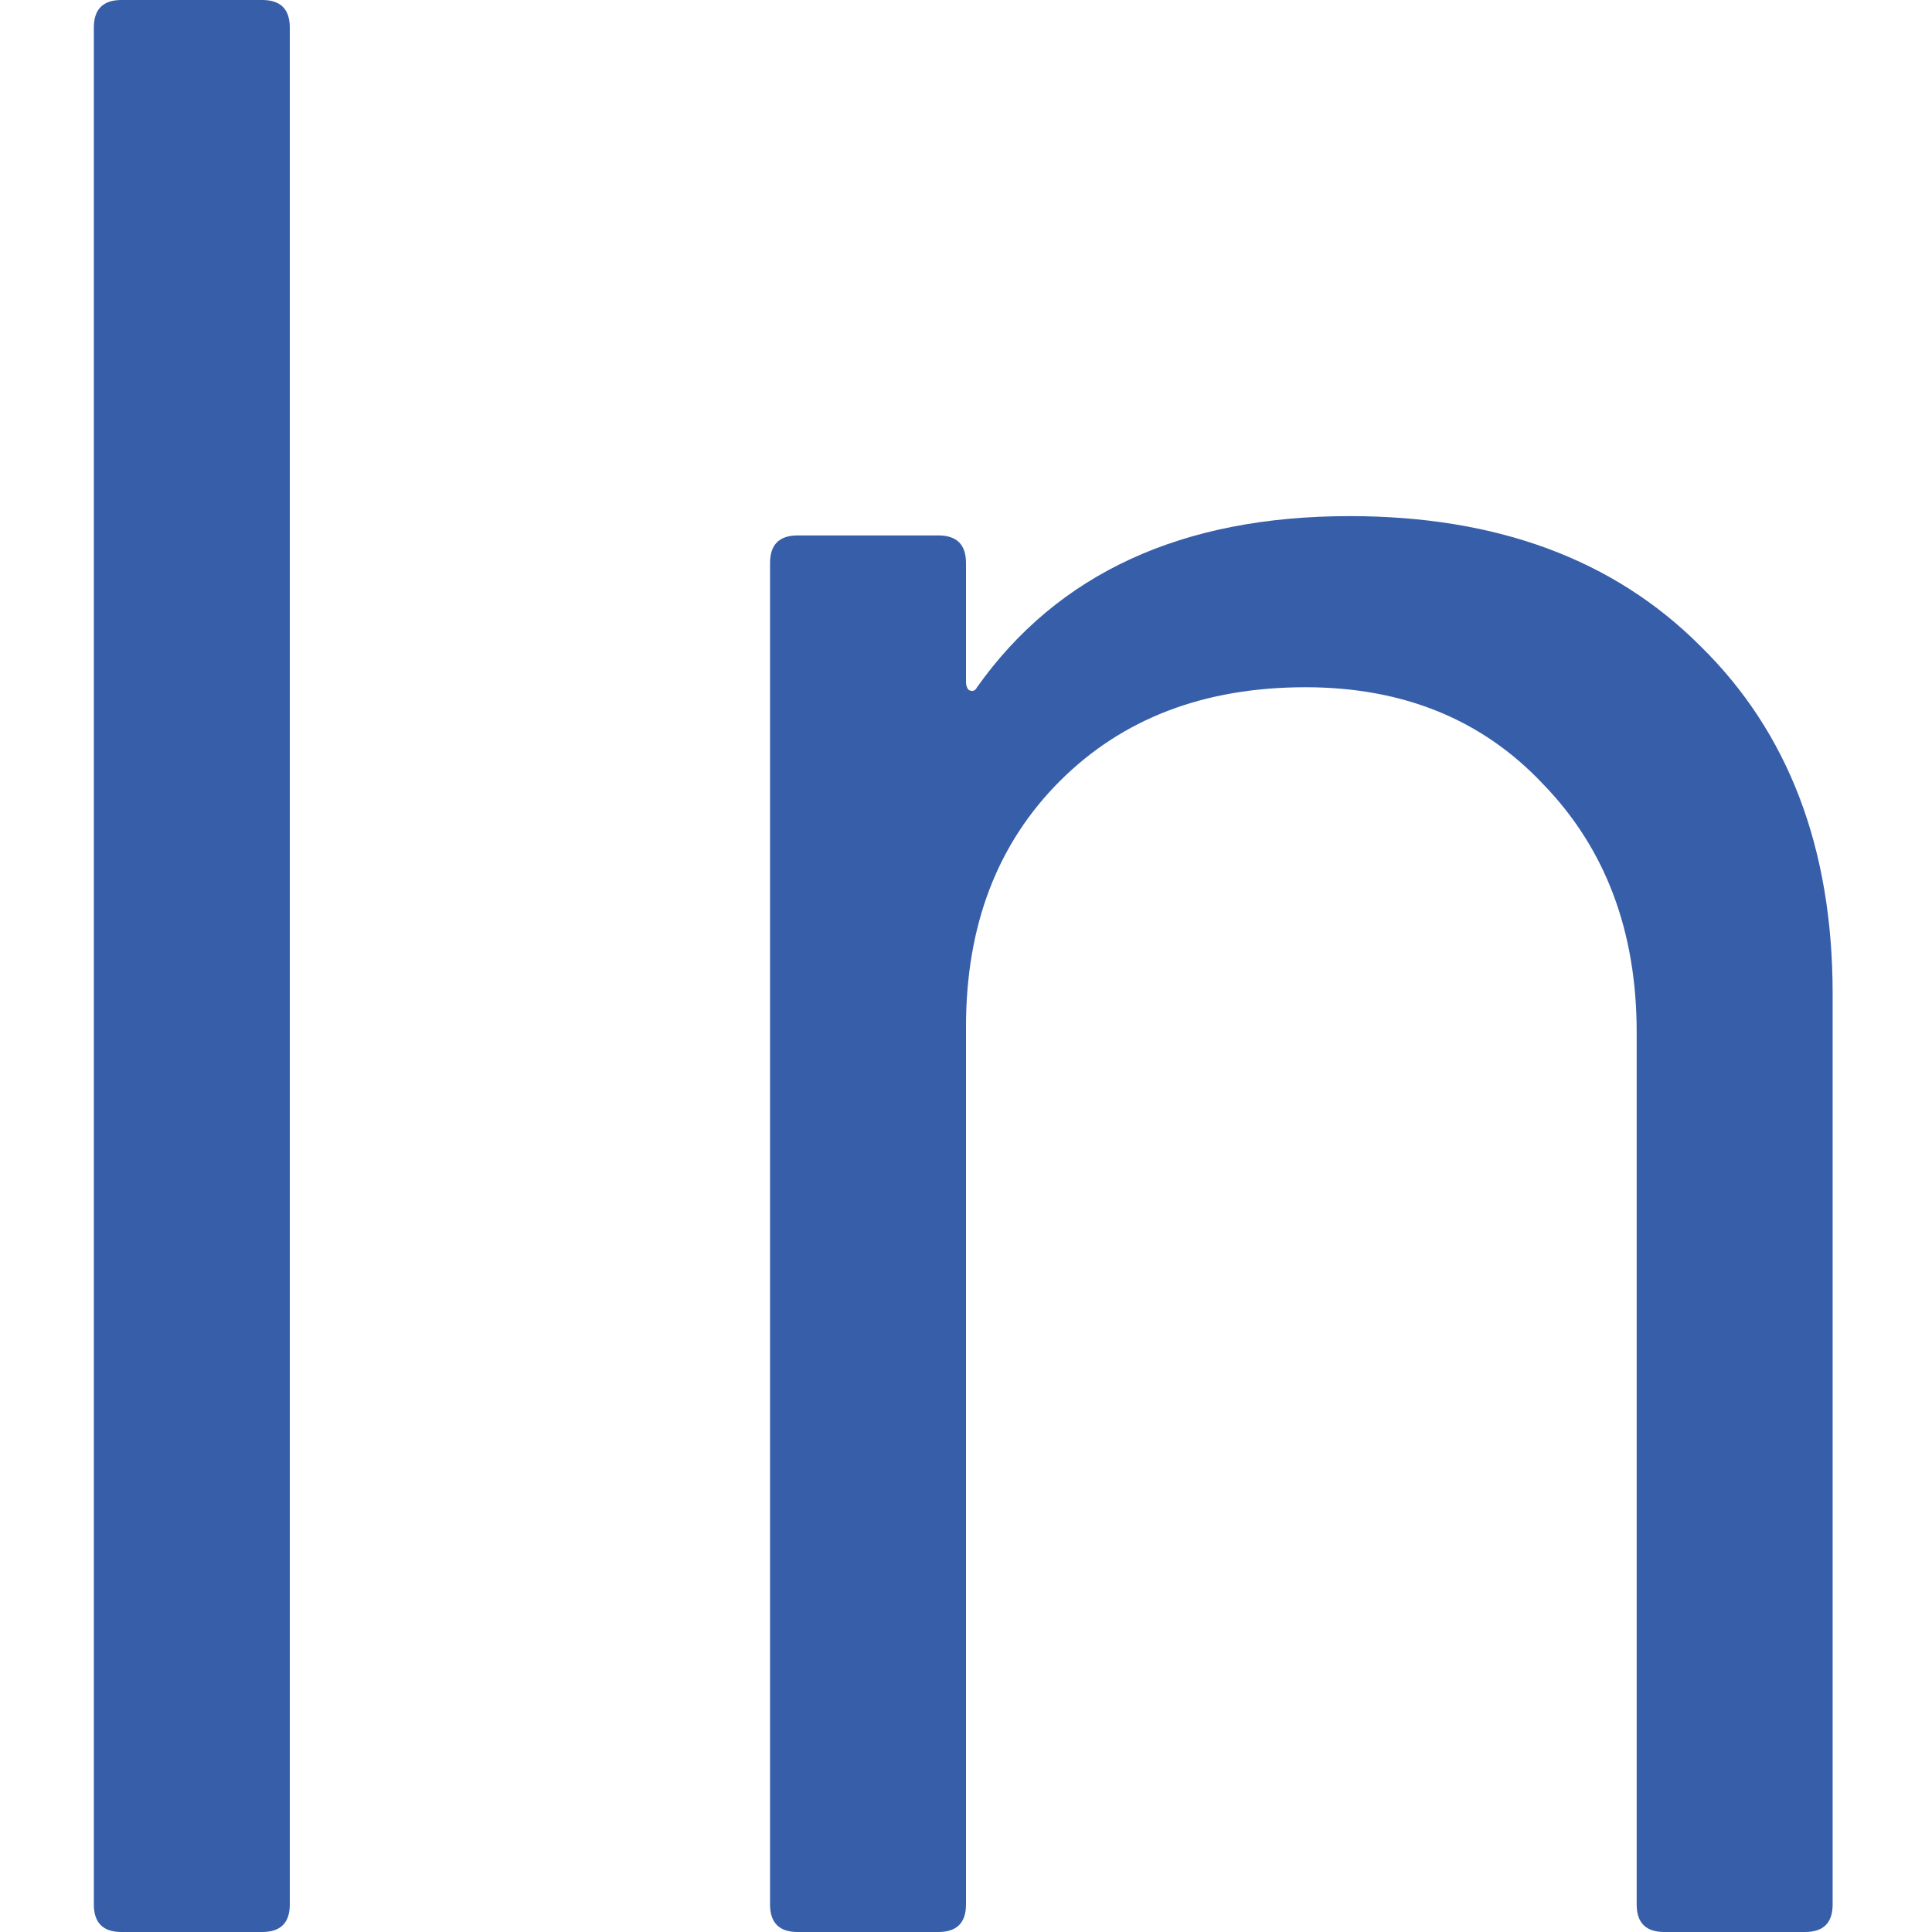
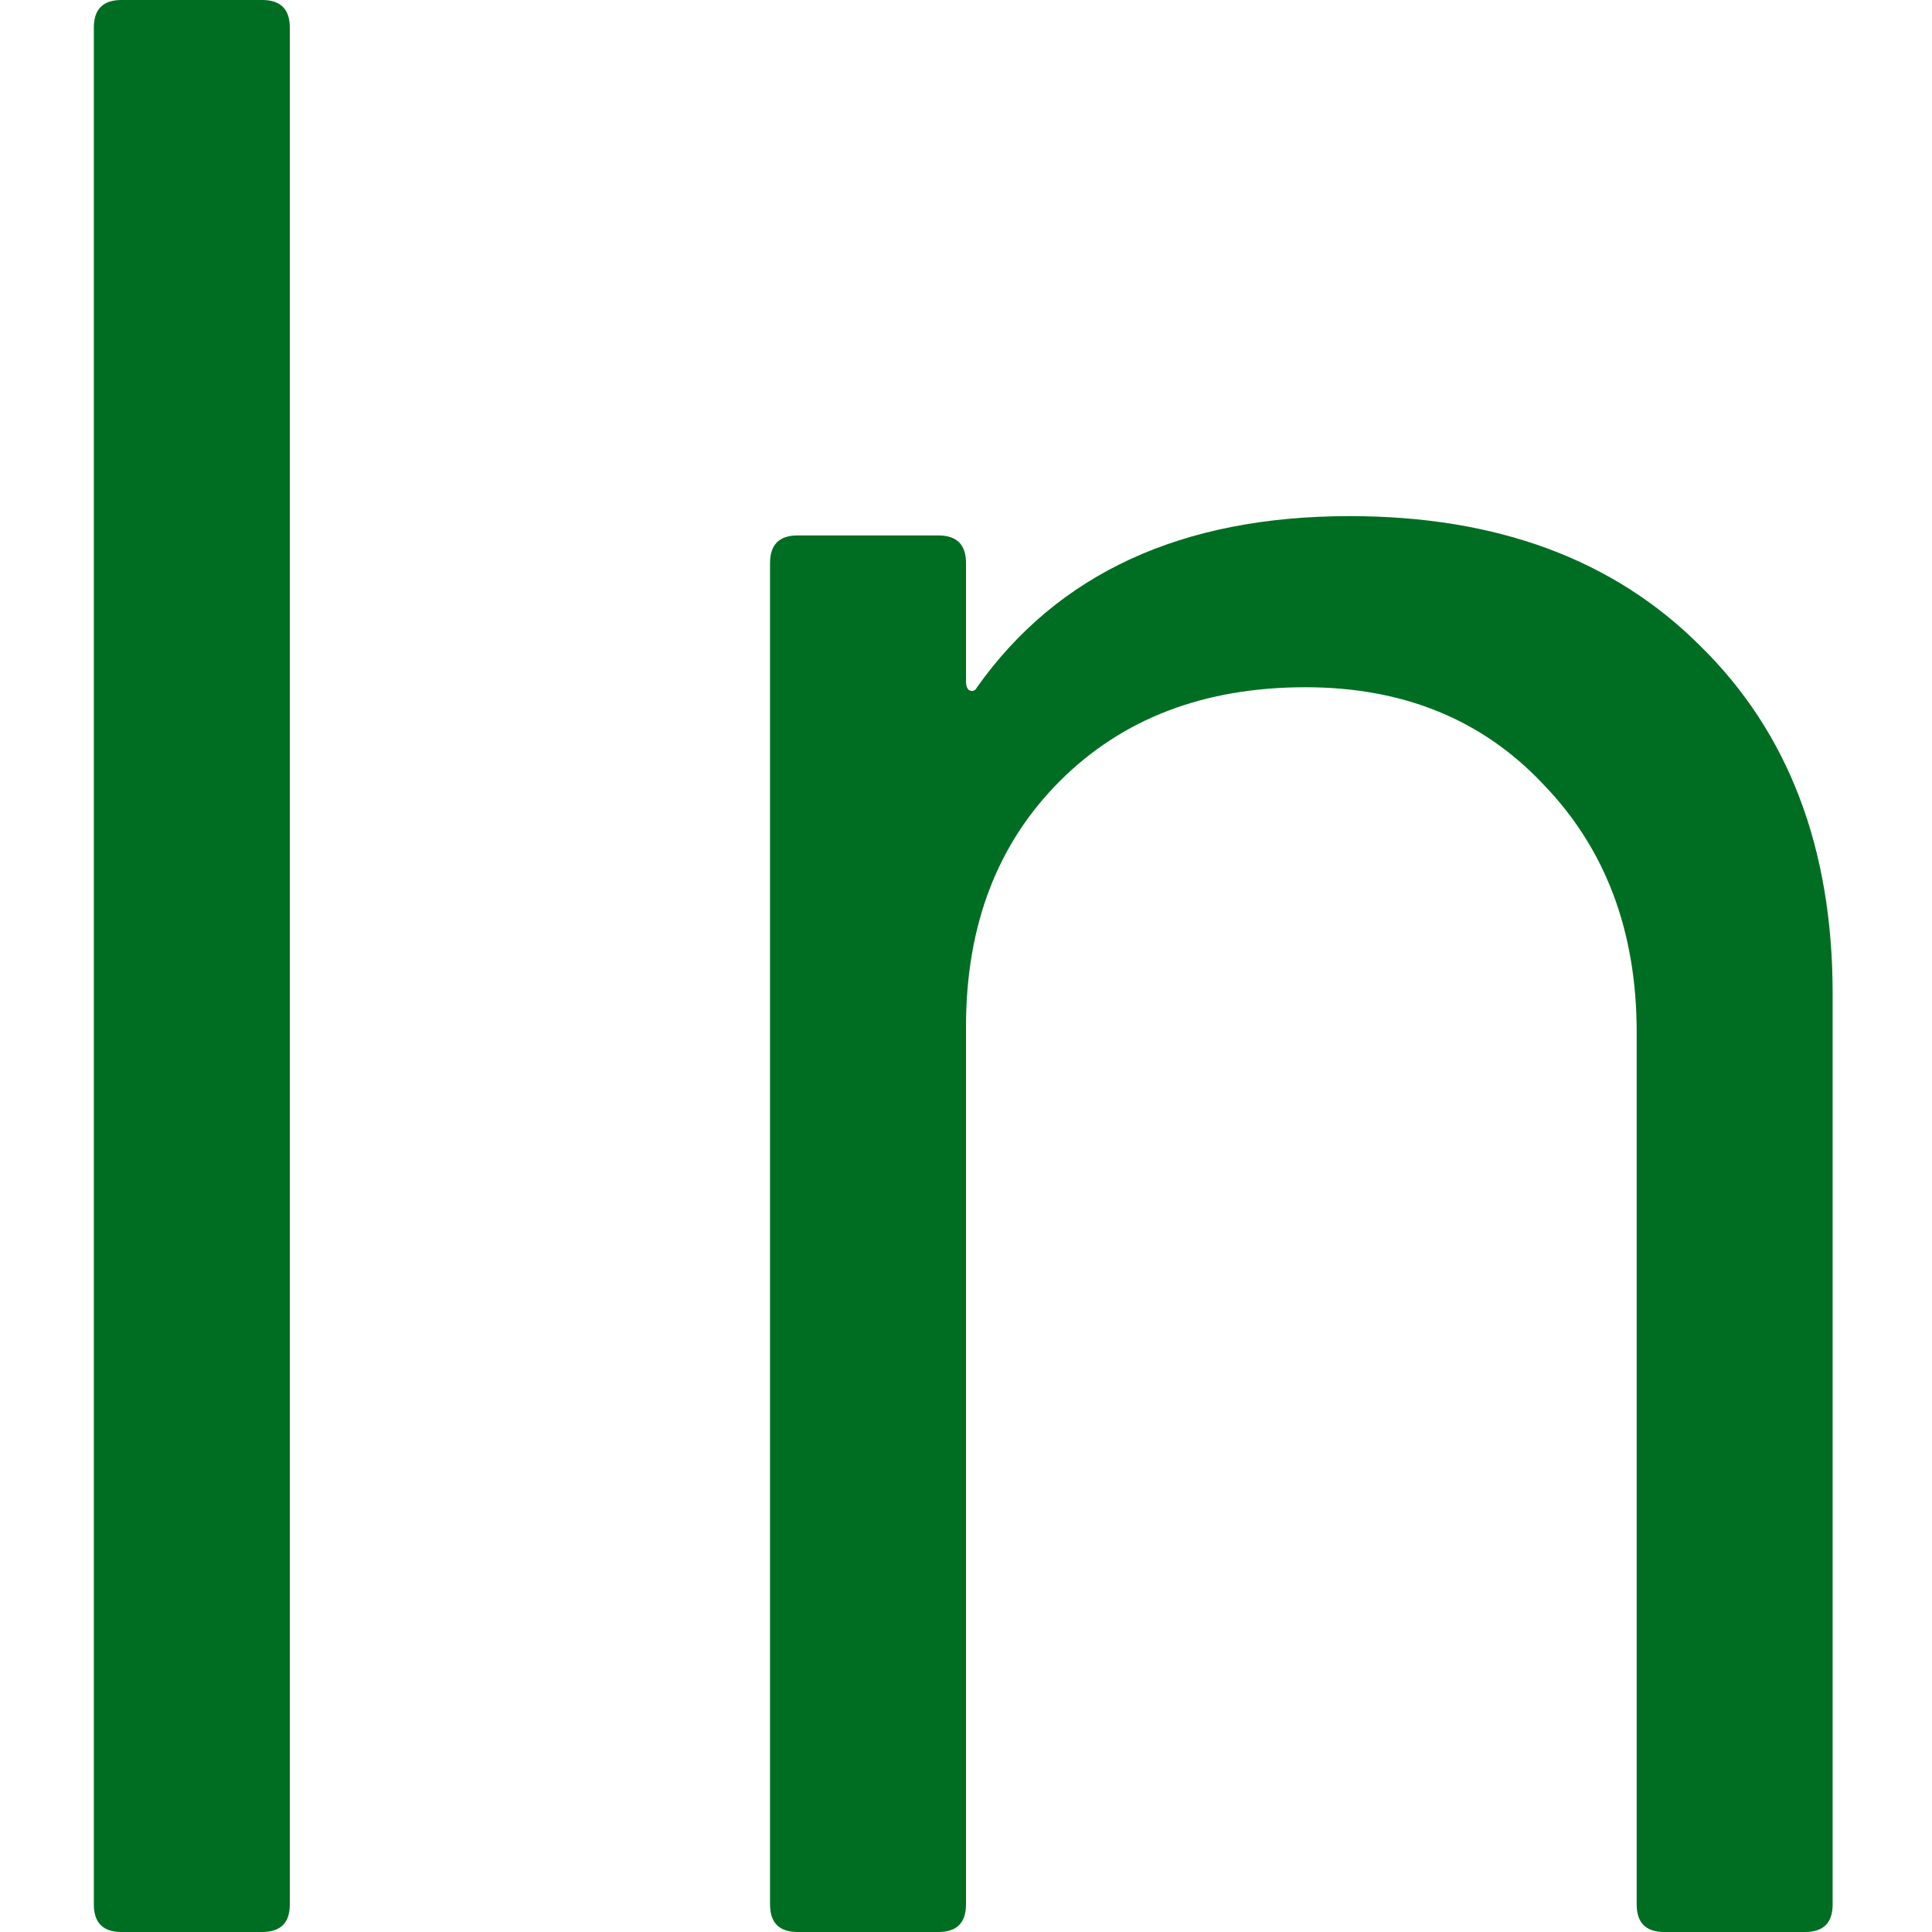
<svg xmlns="http://www.w3.org/2000/svg" version="1.2" viewBox="0 0 70 70" width="70" height="70">
-   <style>.a{fill:#375ea9}</style>
+   <style>.a{fill:#006e22}</style>
  <path class="a" d="m4.4 70q-1 0-1-1v-68q0-1 1-1h5.1q1 0 1 1v68q0 1-1 1zm44.5-51.3q8 0 12.7 4.7 4.8 4.7 4.8 12.6v33q0 1-1 1h-5.1q-1 0-1-1v-31.6q0-5.5-3.4-9-3.3-3.5-8.6-3.5-5.5 0-8.9 3.4-3.4 3.4-3.4 8.9v31.8q0 1-1 1h-5.1q-1 0-1-1v-48.6q0-1 1-1h5.1q1 0 1 1v4.3q0 0.2 0.1 0.3 0.2 0.1 0.3-0.1 4.4-6.2 13.5-6.2z" />
</svg>
